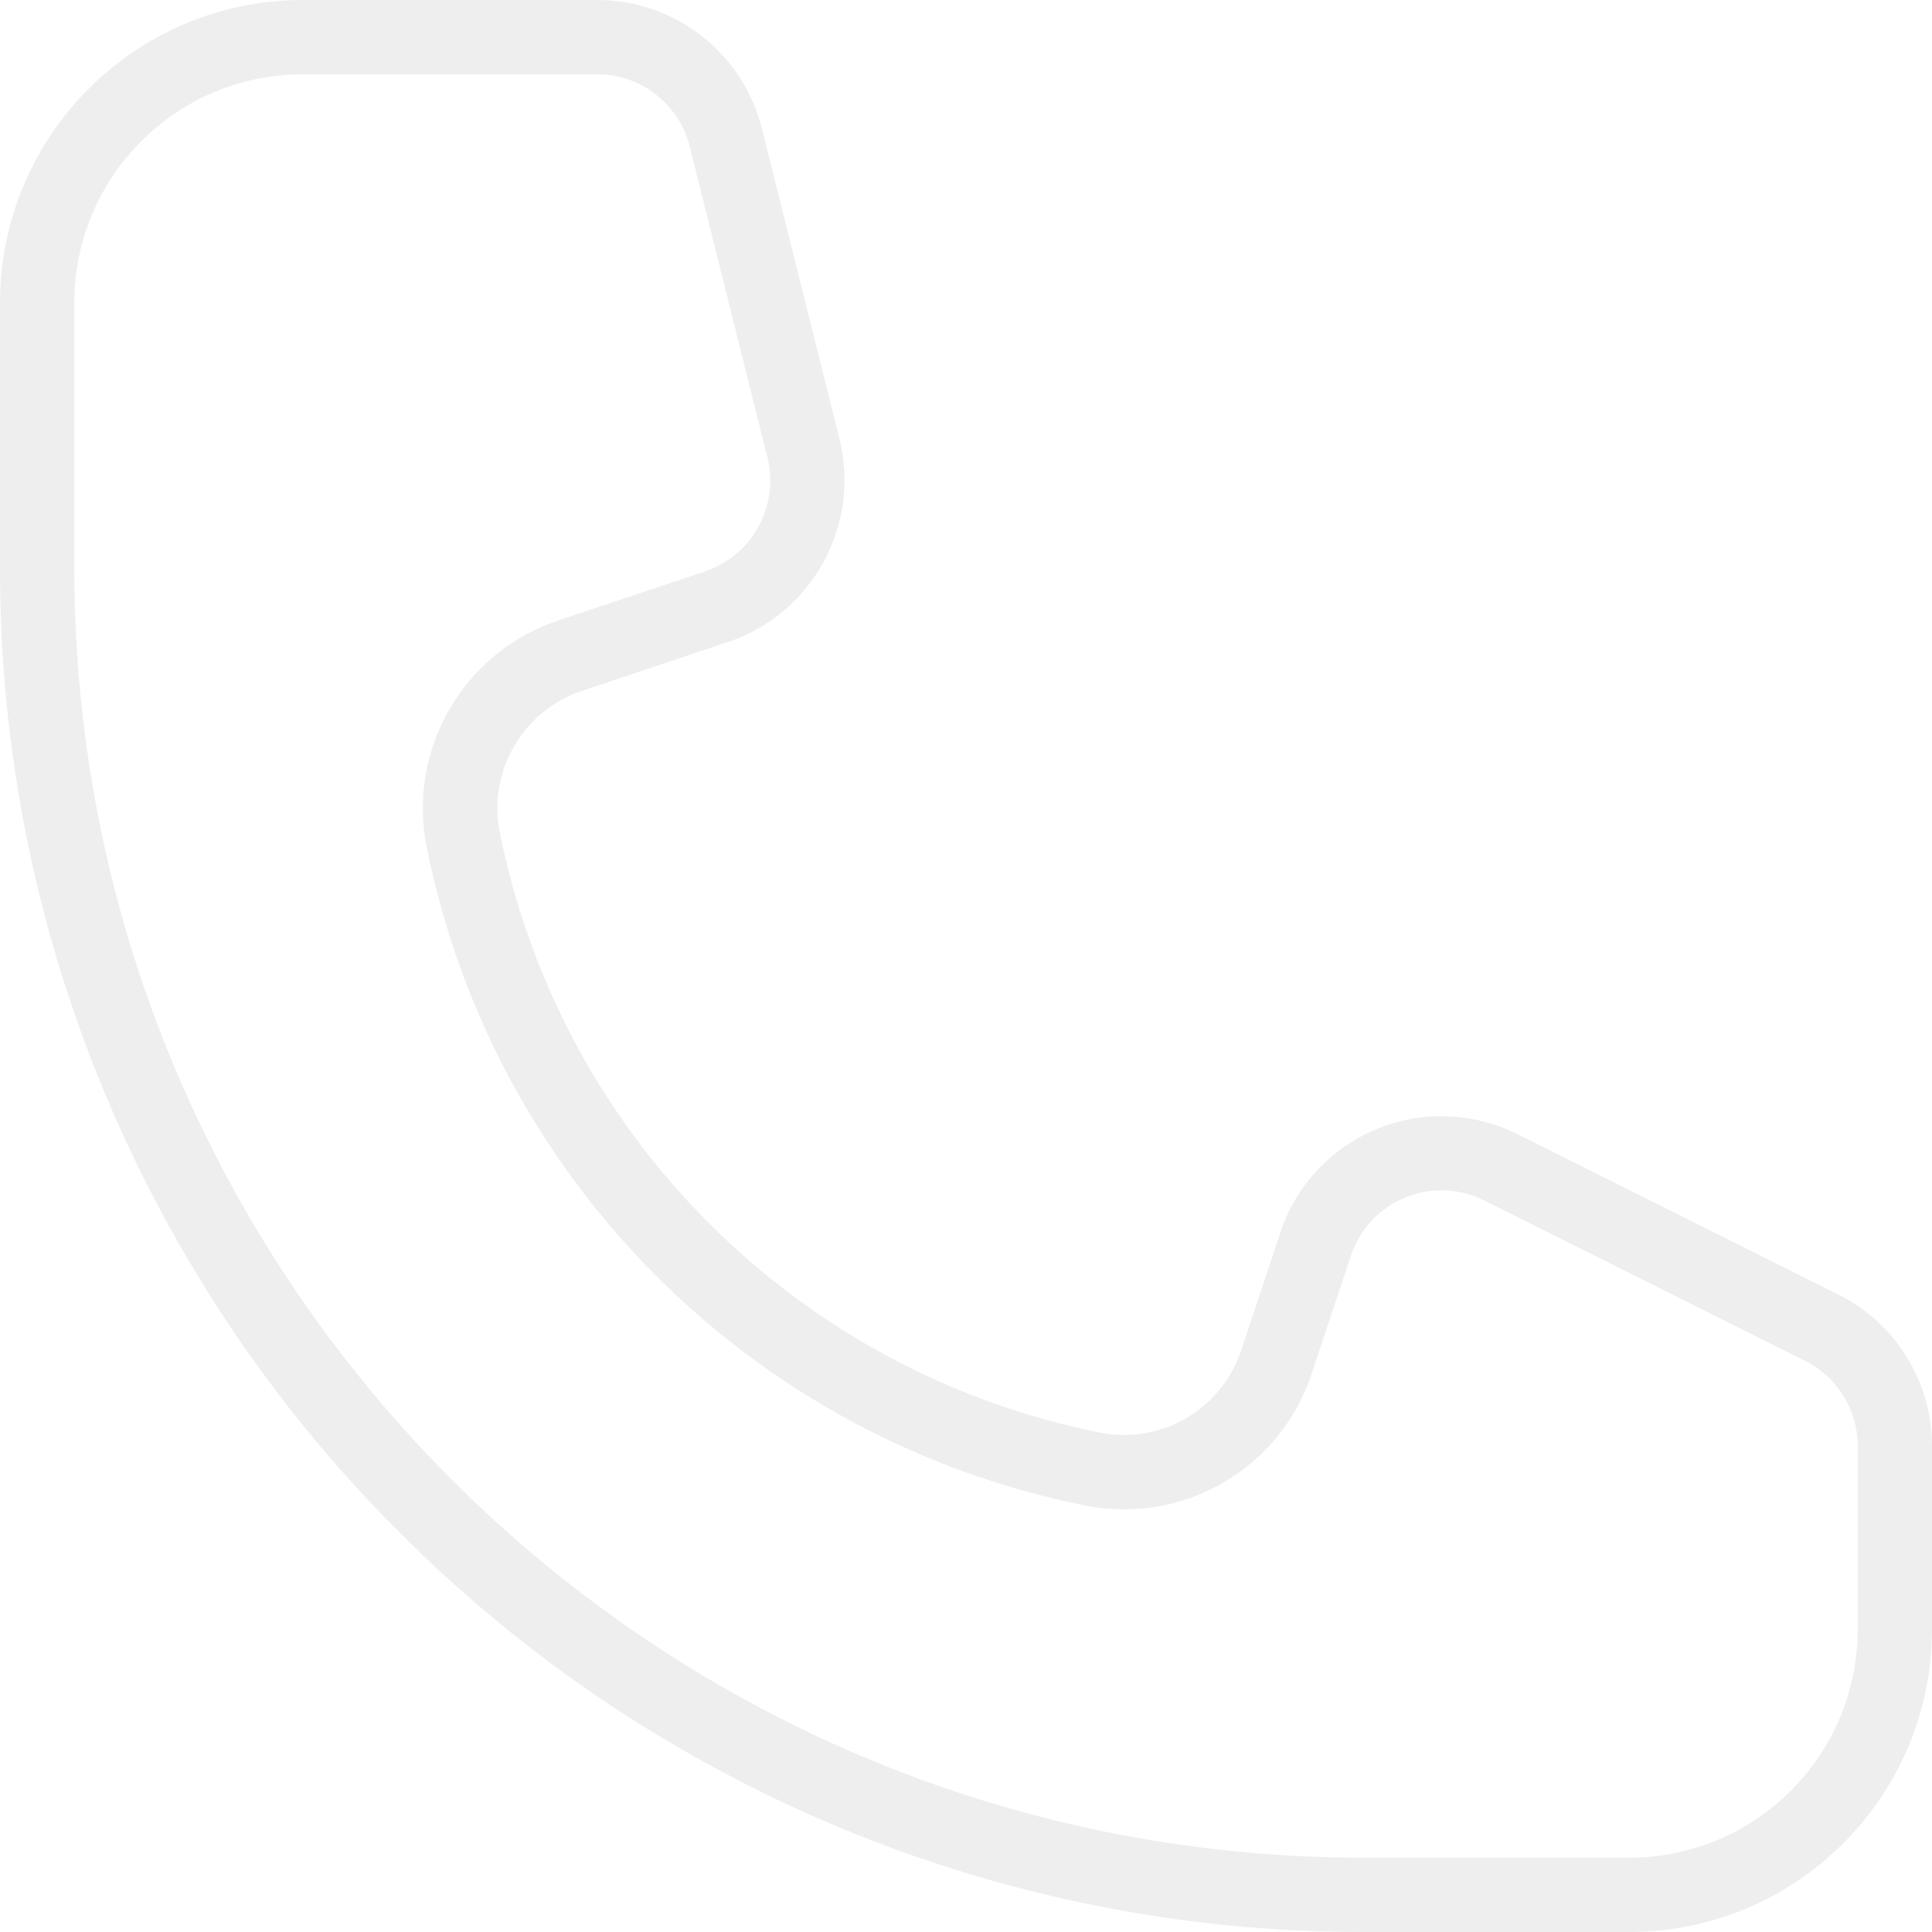
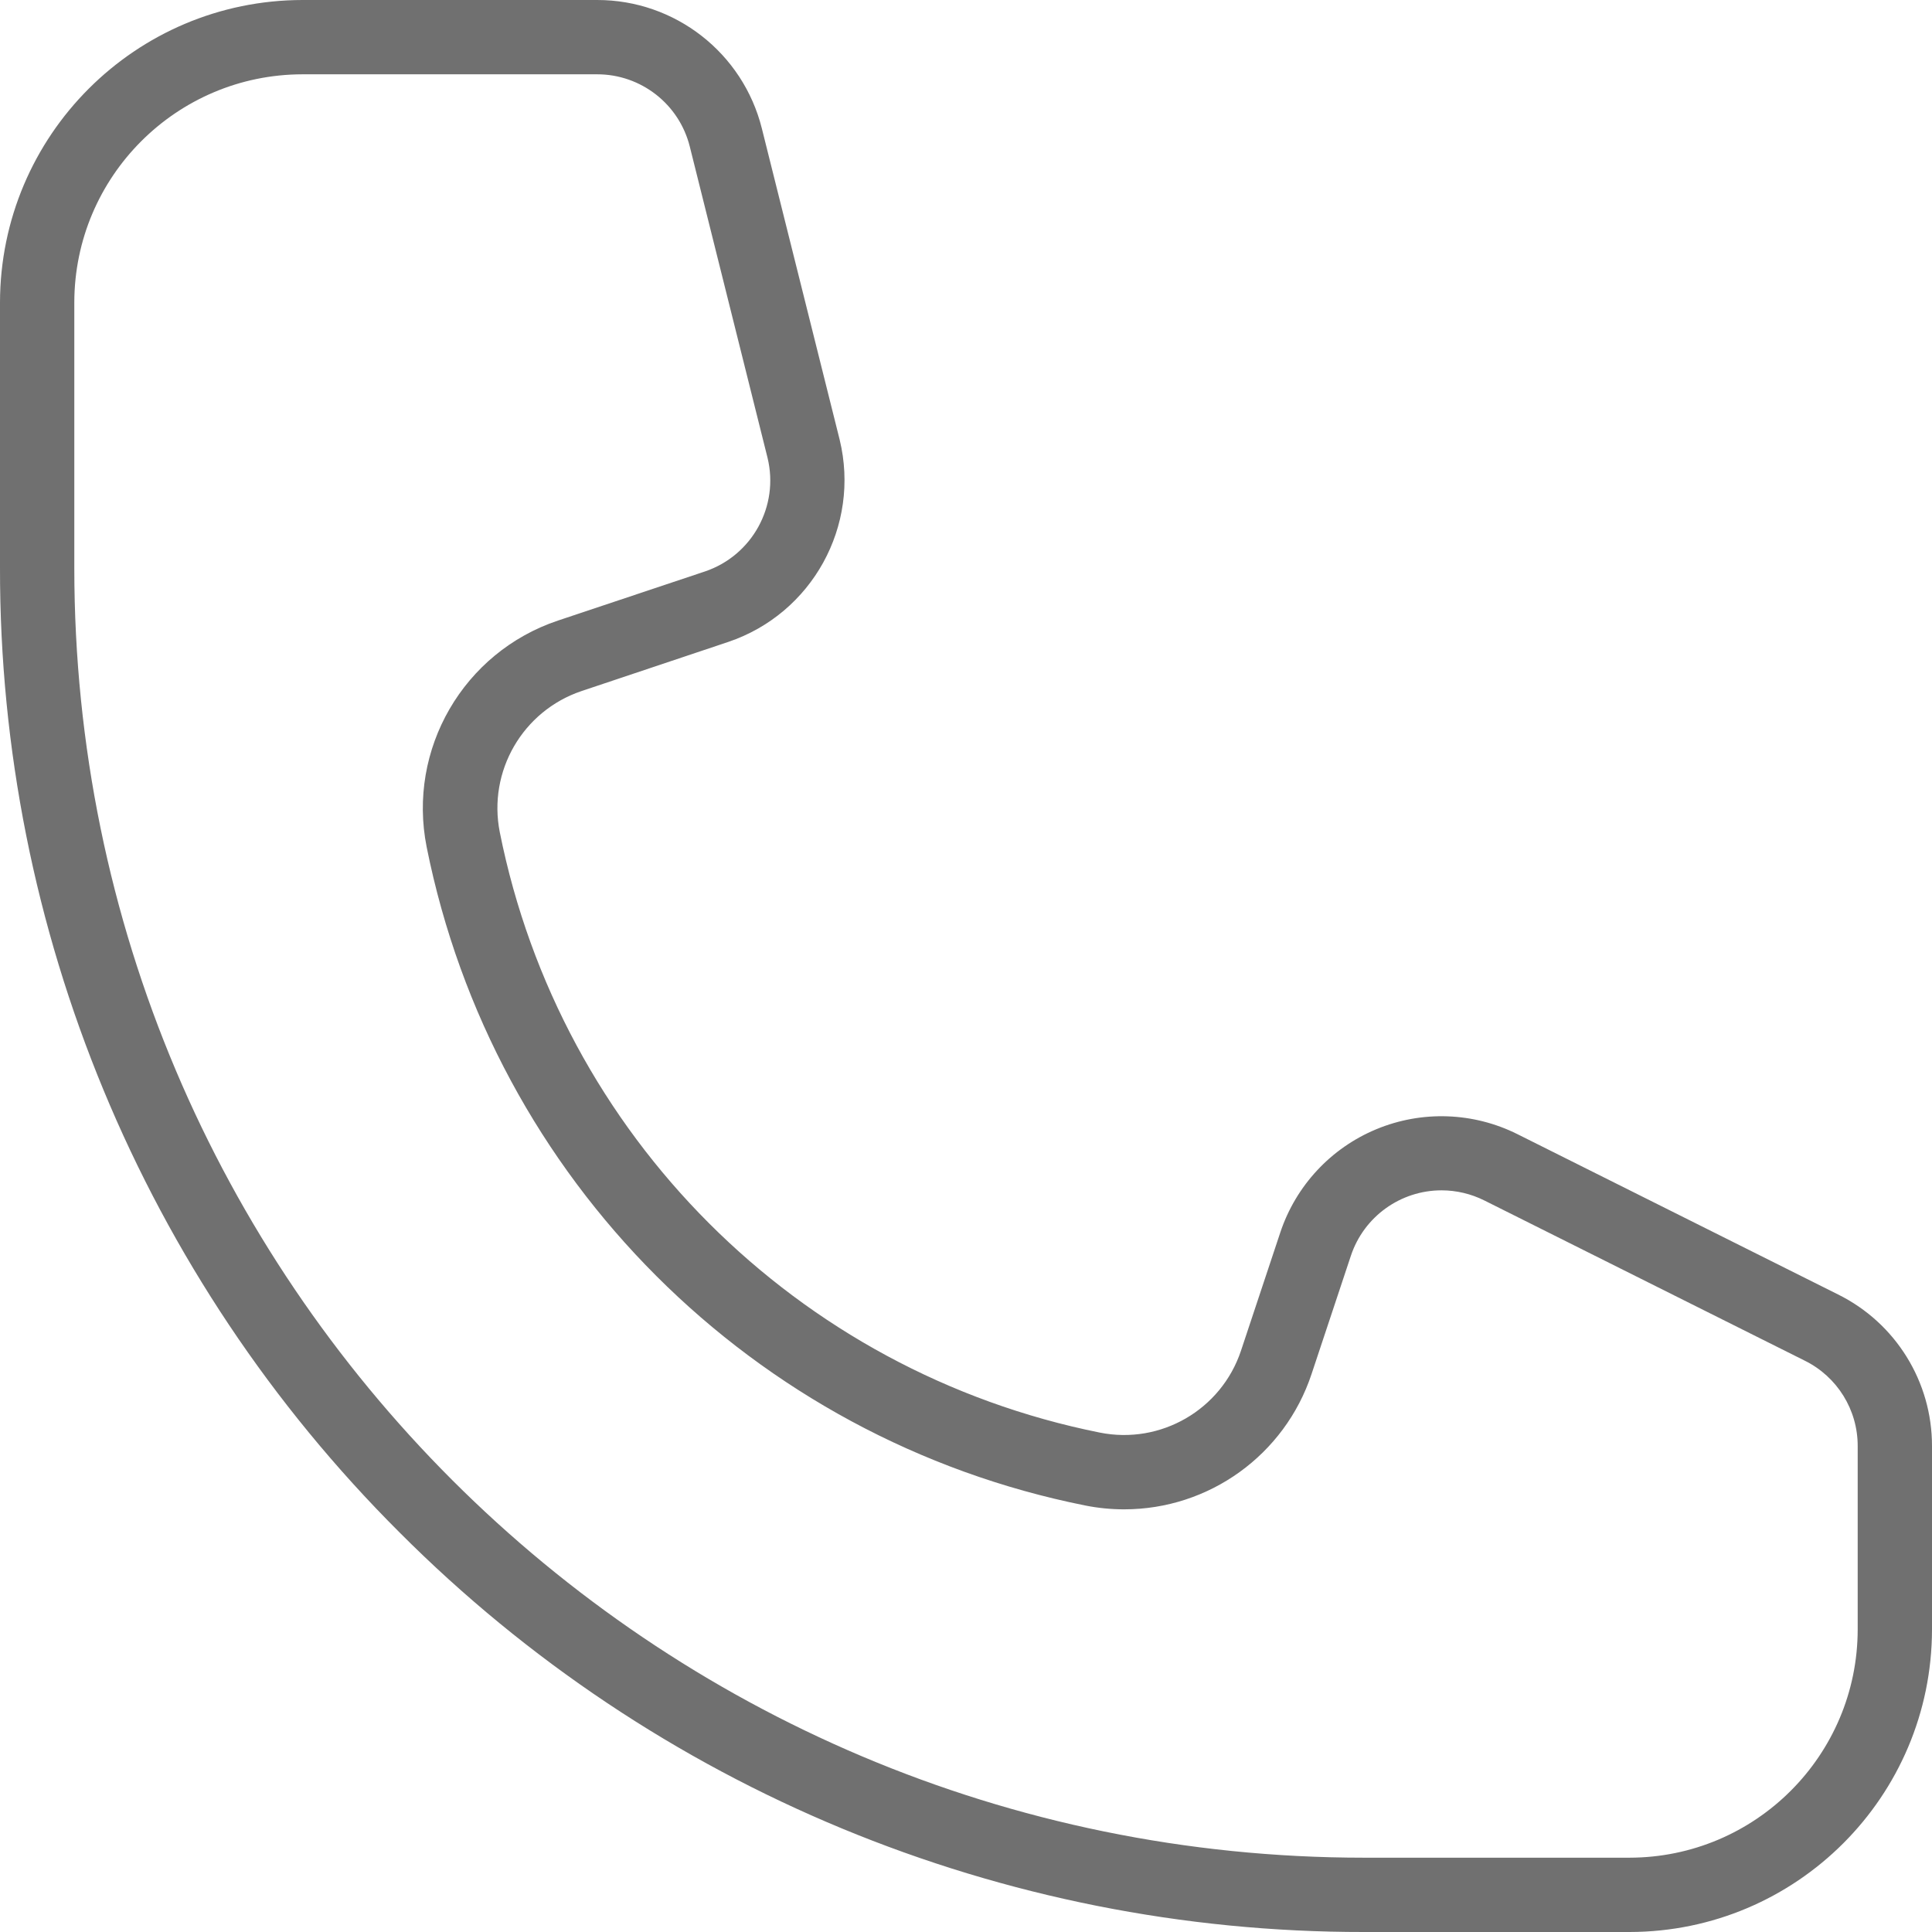
<svg xmlns="http://www.w3.org/2000/svg" width="26" height="26" viewBox="0 0 26 26">
-   <path id="icon_phone" d="M4.071,0H8.036a2.283,2.283,0,0,1,2.217,1.73L11.3,5.918A2.3,2.3,0,0,1,9.8,8.639L7.826,9.3a1.663,1.663,0,0,0-1.1,1.9A10.3,10.3,0,0,0,14.8,19.279a1.659,1.659,0,0,0,1.9-1.1l.53-1.594a2.286,2.286,0,0,1,3.191-1.322l4.314,2.157A2.273,2.273,0,0,1,26,19.46v2.468A4.076,4.076,0,0,1,21.929,26H18.357A18.3,18.3,0,0,1,5.377,20.623,18.3,18.3,0,0,1,0,7.643V4.071A4.076,4.076,0,0,1,4.071,0ZM15.126,20.312a2.674,2.674,0,0,1-.523-.052A11.3,11.3,0,0,1,5.742,11.4,2.665,2.665,0,0,1,7.51,8.351L9.488,7.69a1.292,1.292,0,0,0,.841-1.53L9.283,1.973A1.284,1.284,0,0,0,8.036,1H4.071A3.075,3.075,0,0,0,1,4.071V7.643A17.357,17.357,0,0,0,18.357,25h3.571A3.075,3.075,0,0,0,25,21.929V19.461a1.279,1.279,0,0,0-.711-1.149l-4.314-2.157a1.292,1.292,0,0,0-.575-.136,1.286,1.286,0,0,0-1.22.879l-.53,1.594A2.657,2.657,0,0,1,15.126,20.312Z" fill="#eee" />
+   <path id="icon_phone" d="M4.071,0H8.036a2.283,2.283,0,0,1,2.217,1.73L11.3,5.918A2.3,2.3,0,0,1,9.8,8.639L7.826,9.3a1.663,1.663,0,0,0-1.1,1.9A10.3,10.3,0,0,0,14.8,19.279a1.659,1.659,0,0,0,1.9-1.1l.53-1.594a2.286,2.286,0,0,1,3.191-1.322l4.314,2.157A2.273,2.273,0,0,1,26,19.46v2.468A4.076,4.076,0,0,1,21.929,26H18.357A18.3,18.3,0,0,1,5.377,20.623,18.3,18.3,0,0,1,0,7.643V4.071A4.076,4.076,0,0,1,4.071,0ZM15.126,20.312a2.674,2.674,0,0,1-.523-.052A11.3,11.3,0,0,1,5.742,11.4,2.665,2.665,0,0,1,7.51,8.351L9.488,7.69a1.292,1.292,0,0,0,.841-1.53L9.283,1.973A1.284,1.284,0,0,0,8.036,1H4.071A3.075,3.075,0,0,0,1,4.071V7.643A17.357,17.357,0,0,0,18.357,25h3.571A3.075,3.075,0,0,0,25,21.929V19.461a1.279,1.279,0,0,0-.711-1.149l-4.314-2.157a1.292,1.292,0,0,0-.575-.136,1.286,1.286,0,0,0-1.22.879l-.53,1.594A2.657,2.657,0,0,1,15.126,20.312Z" fill="#707070" />
</svg>
